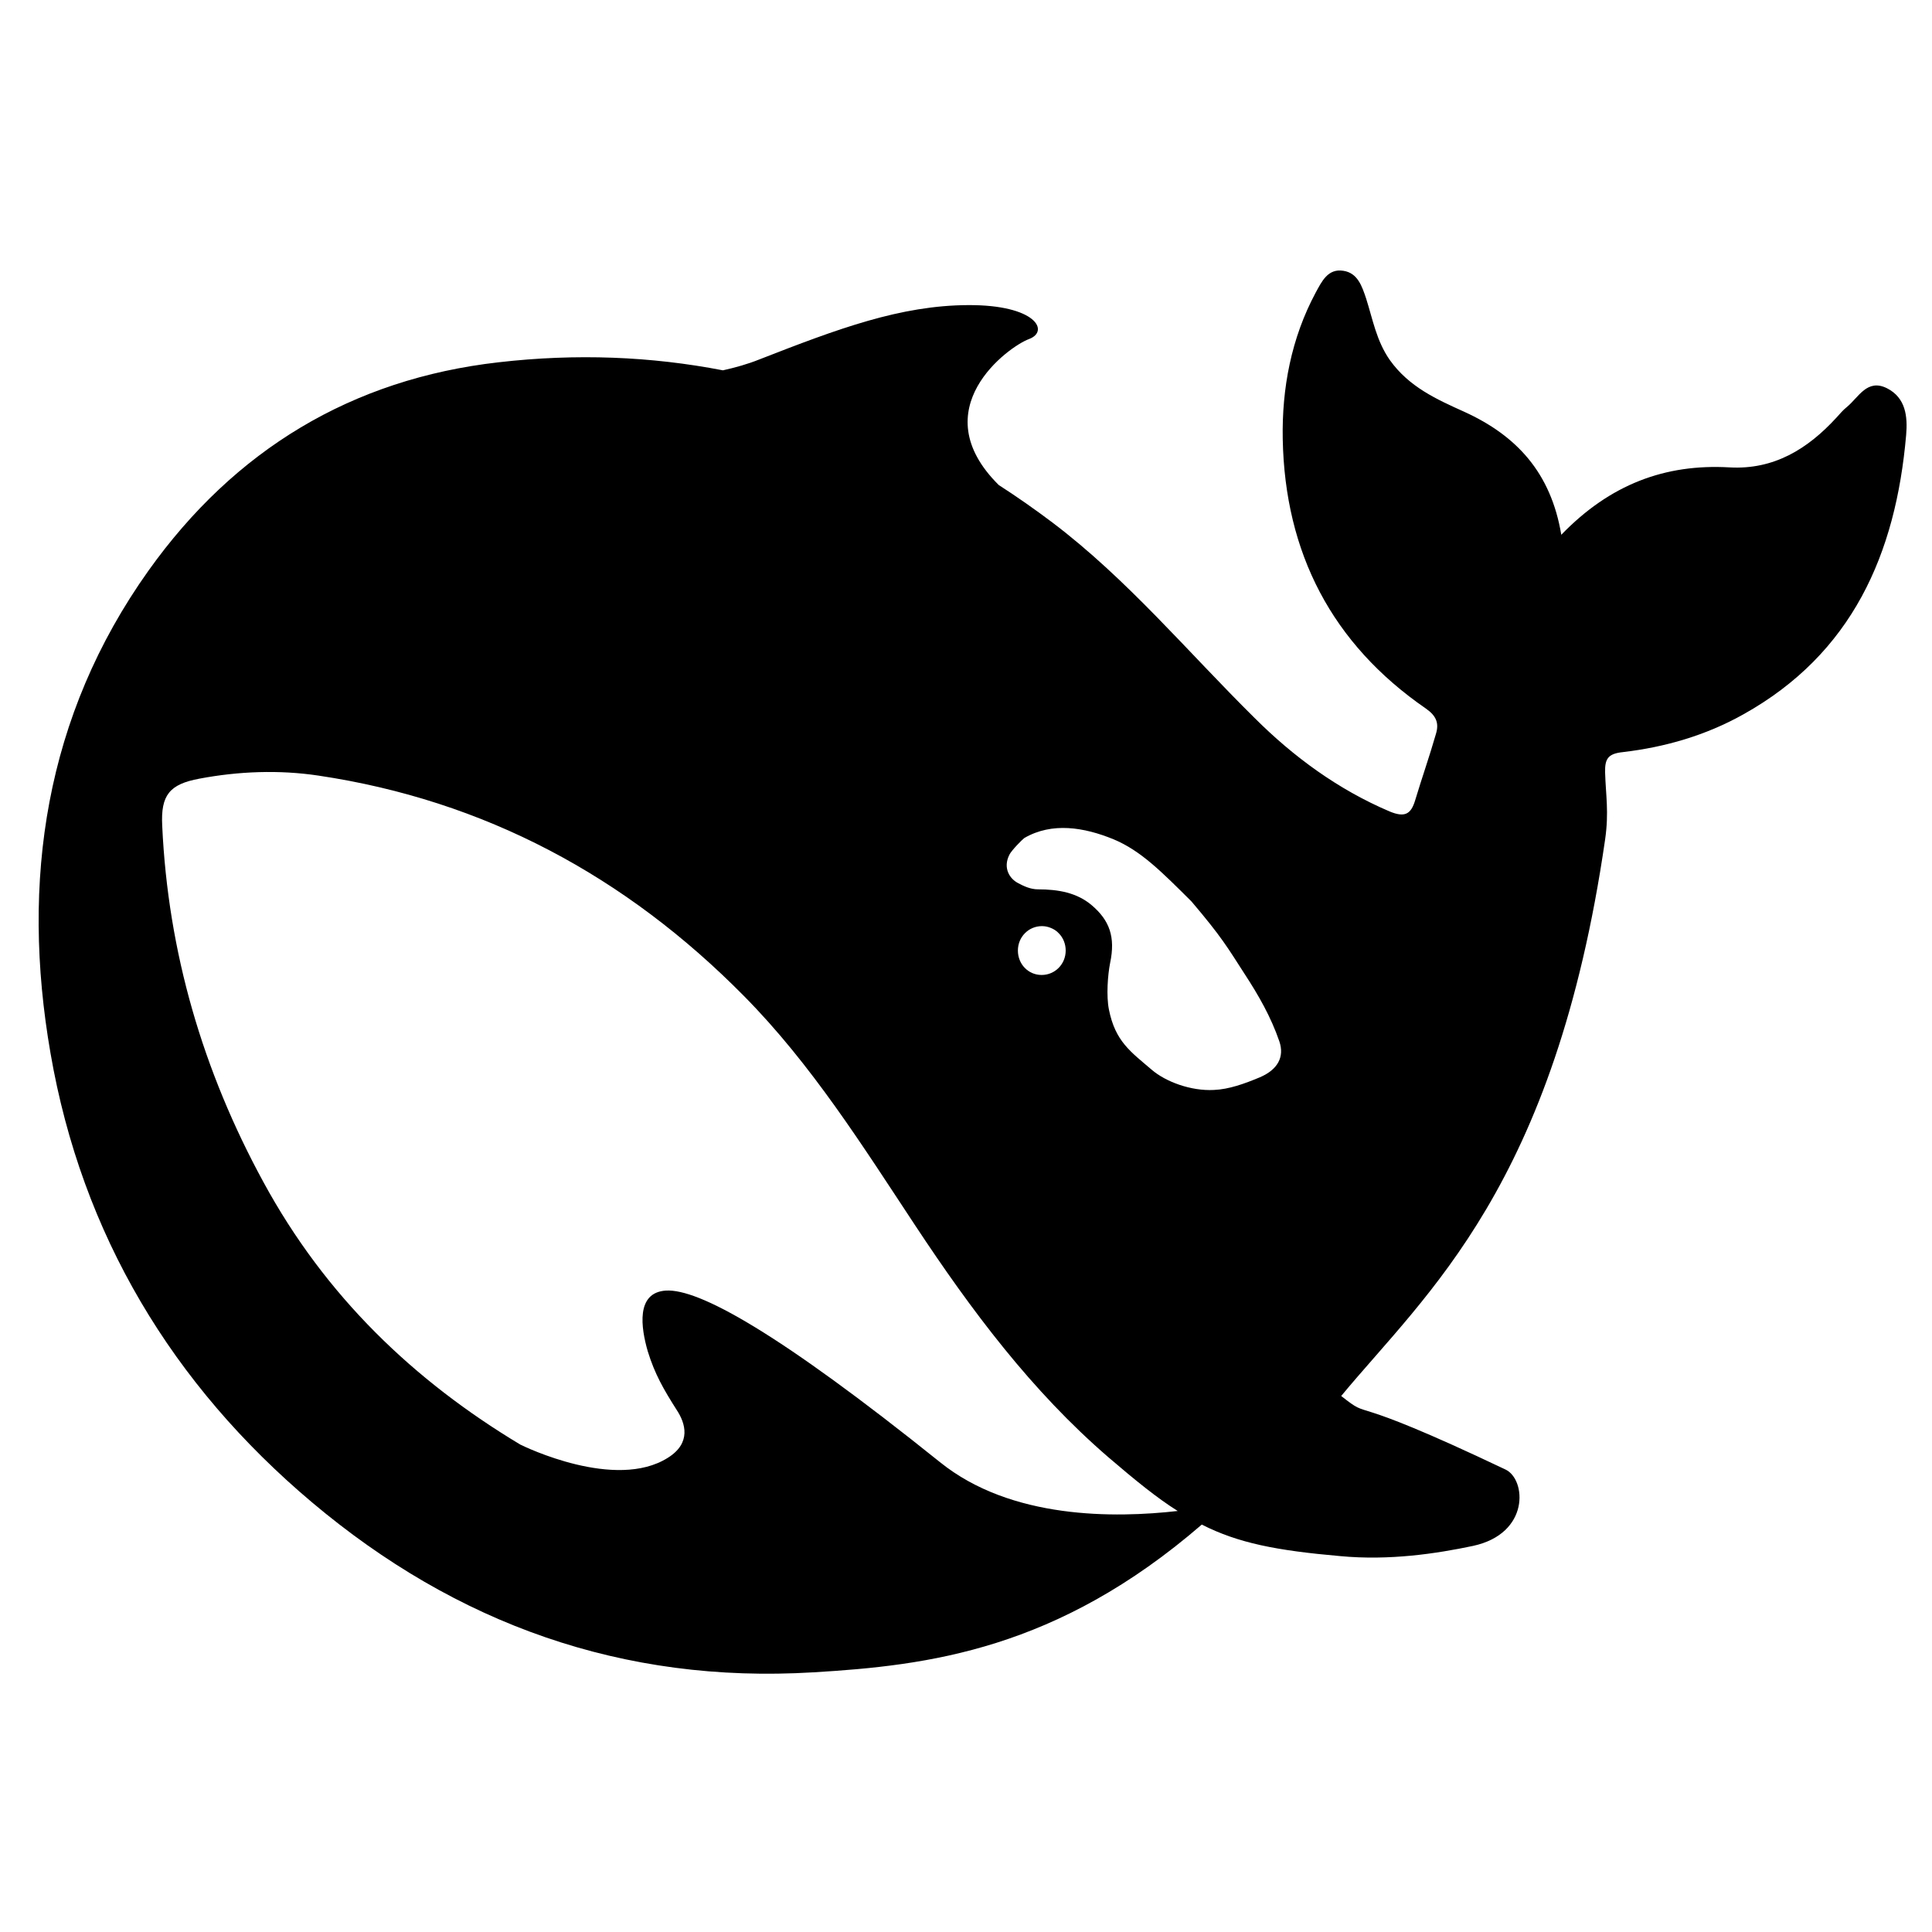
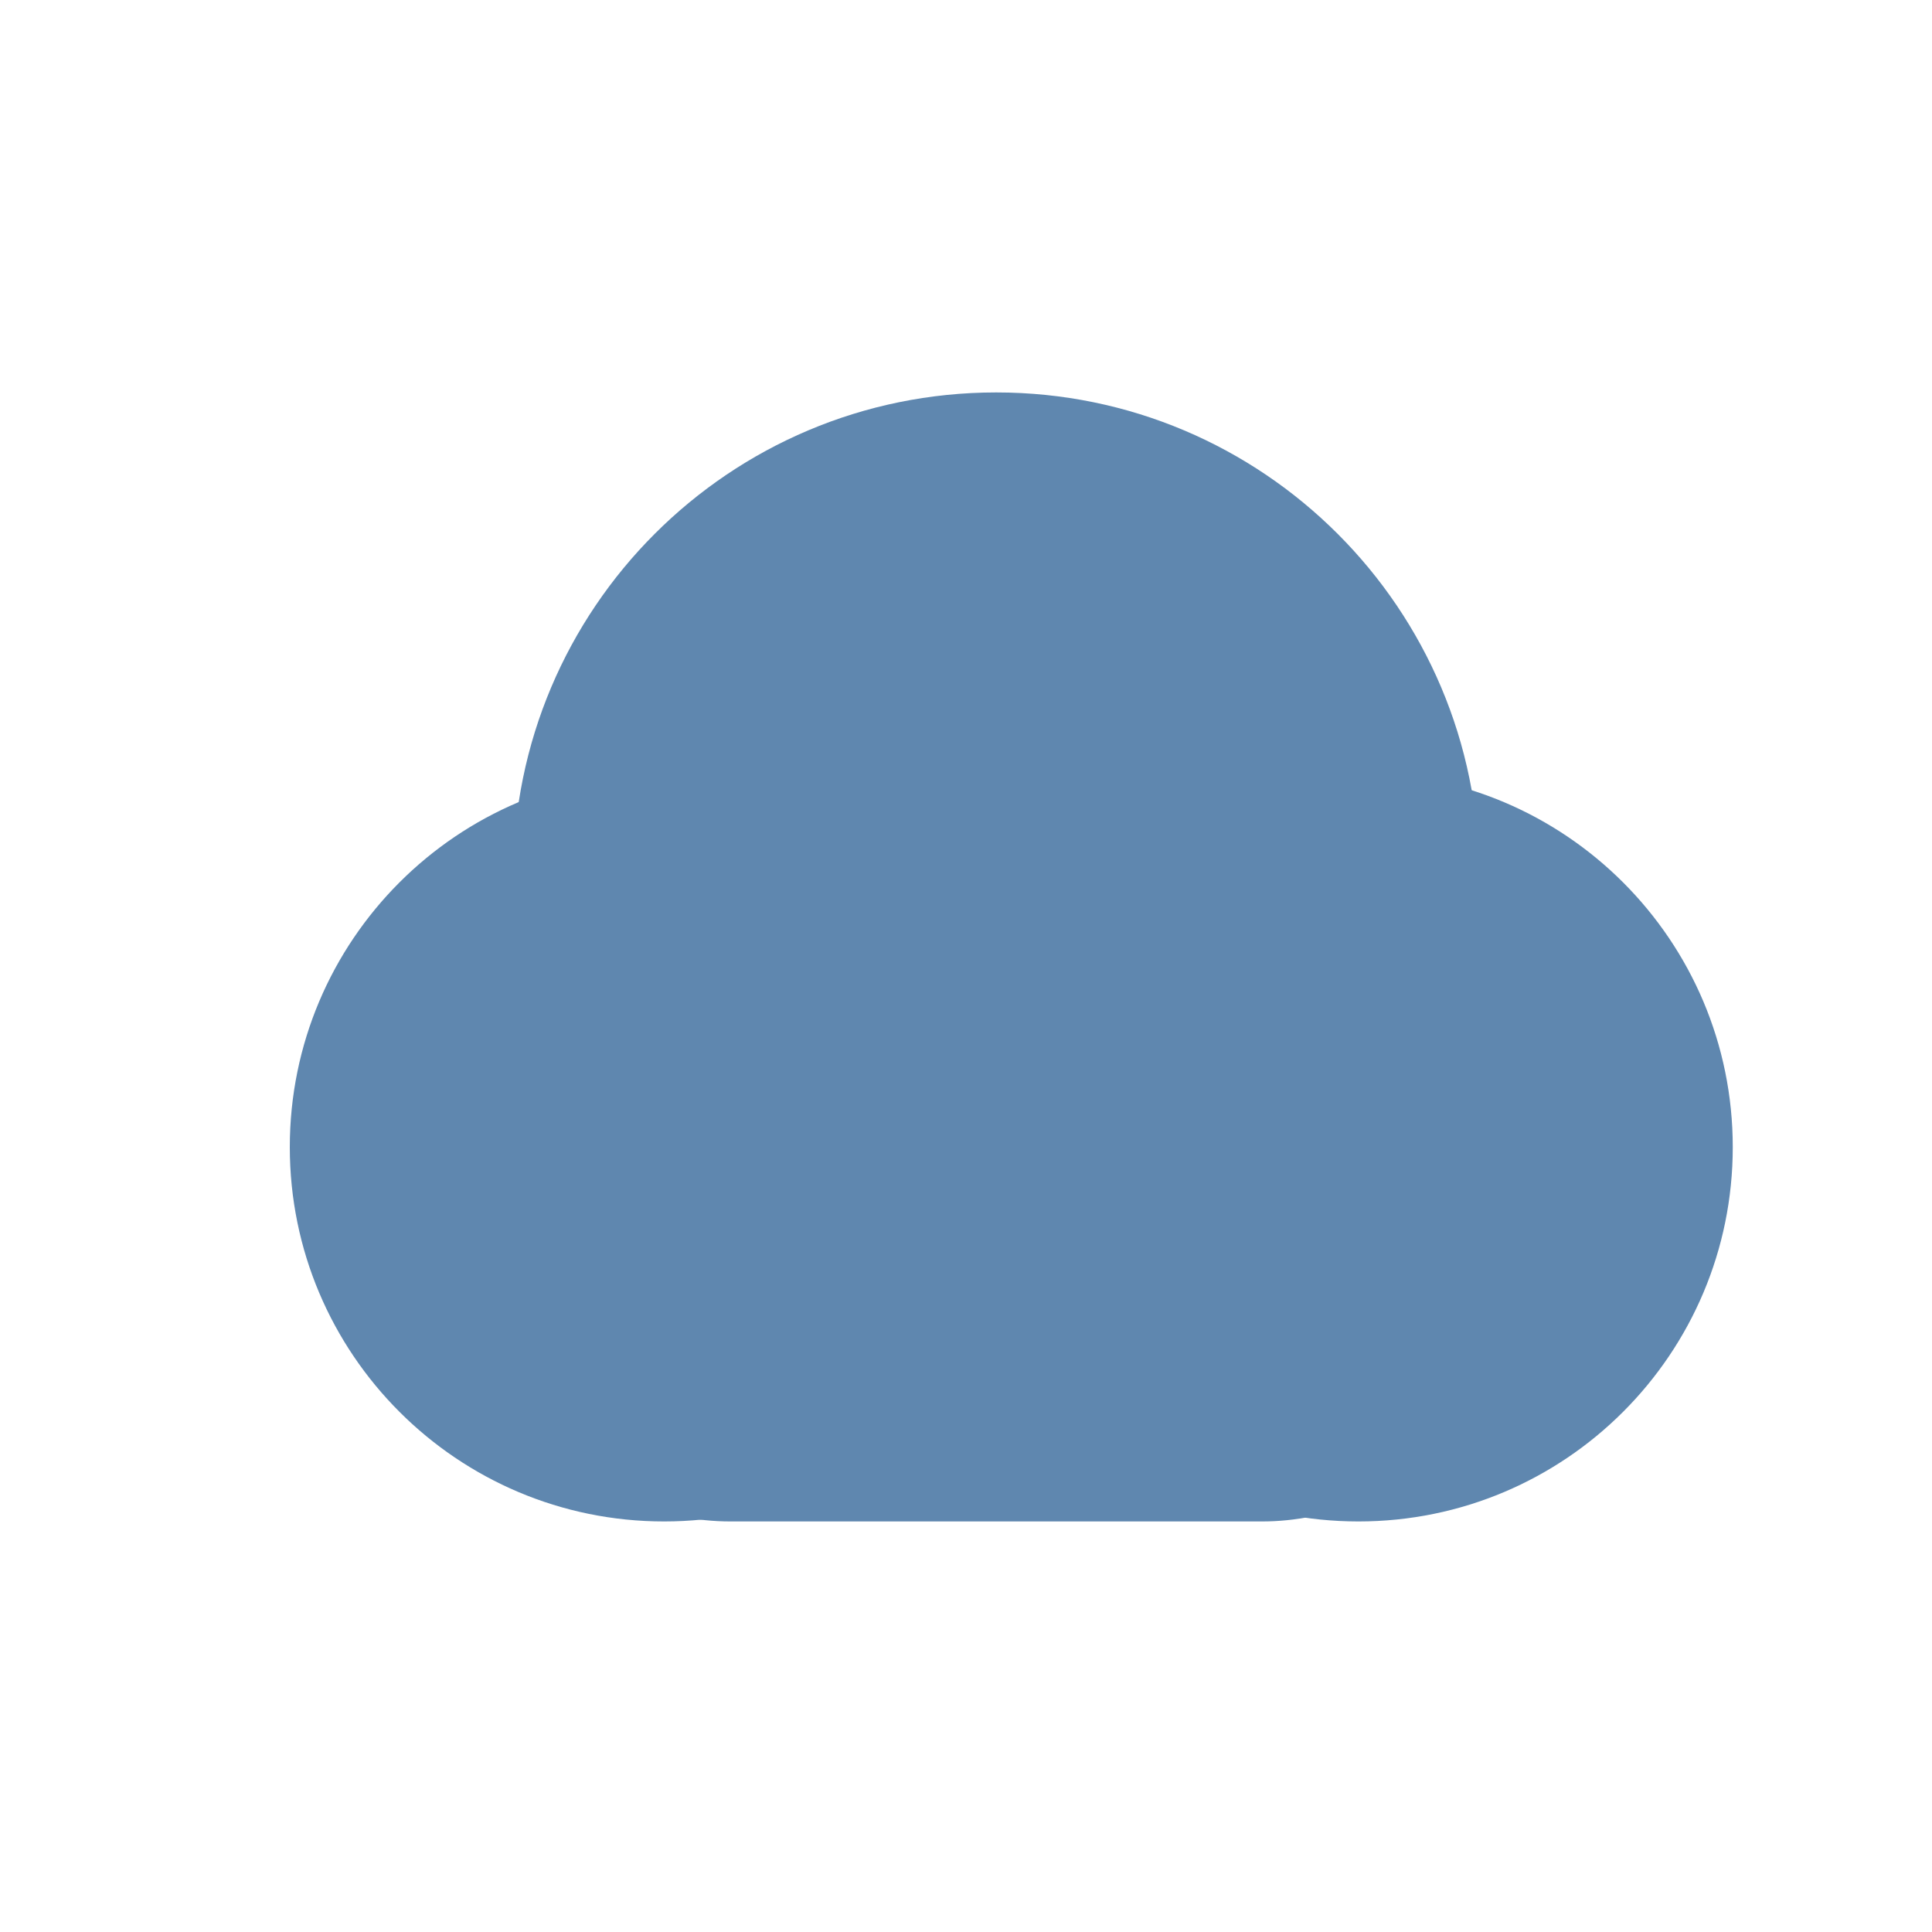
- <svg xmlns="http://www.w3.org/2000/svg" width="50" height="50" viewBox="0 0 50 50" fill="none">
-   <path id="path" d="M48.835 10.048C48.323 9.792 48.102 10.28 47.803 10.528C47.701 10.608 47.614 10.712 47.527 10.808C46.779 11.624 45.905 12.16 44.762 12.096C43.092 12 41.666 12.536 40.406 13.84C40.138 12.232 39.248 11.272 37.893 10.656C37.184 10.336 36.467 10.016 35.97 9.32C35.623 8.824 35.529 8.272 35.356 7.728C35.246 7.4 35.135 7.064 34.765 7.008C34.363 6.944 34.206 7.288 34.048 7.576C33.418 8.752 33.173 10.048 33.197 11.36C33.252 14.312 34.474 16.664 36.9 18.336C37.176 18.528 37.247 18.72 37.16 19C36.995 19.576 36.797 20.136 36.624 20.712C36.514 21.08 36.349 21.16 35.962 21C34.631 20.432 33.481 19.592 32.464 18.576C30.739 16.872 29.179 14.992 27.233 13.52C26.776 13.176 26.319 12.856 25.847 12.552C23.862 10.584 26.107 8.968 26.627 8.776C27.17 8.576 26.816 7.888 25.059 7.896C23.302 7.904 21.695 8.504 19.647 9.304C19.348 9.424 19.032 9.512 18.709 9.584C16.85 9.224 14.92 9.144 12.903 9.376C9.106 9.808 6.073 11.64 3.843 14.768C1.165 18.528 0.534 22.8 1.307 27.256C2.118 31.952 4.466 35.84 8.074 38.88C11.816 42.032 16.125 43.576 21.041 43.28C24.027 43.104 27.352 42.696 31.102 39.456C32.047 39.936 33.04 40.128 34.686 40.272C35.955 40.392 37.176 40.208 38.121 40.008C39.602 39.688 39.499 38.288 38.964 38.032C34.623 35.968 35.576 36.808 34.71 36.128C36.916 33.464 40.24 30.696 41.54 21.728C41.643 21.016 41.556 20.568 41.54 19.992C41.532 19.64 41.611 19.504 42.005 19.464C43.092 19.336 44.148 19.032 45.117 18.488C47.929 16.92 49.064 14.344 49.331 11.256C49.371 10.784 49.324 10.296 48.835 10.048ZM24.326 37.84C20.12 34.464 18.079 33.352 17.236 33.4C16.448 33.448 16.59 34.368 16.763 34.968C16.944 35.56 17.181 35.968 17.512 36.488C17.74 36.832 17.898 37.344 17.283 37.728C15.928 38.584 13.573 37.44 13.462 37.384C10.721 35.736 8.428 33.56 6.813 30.584C5.253 27.72 4.348 24.648 4.198 21.368C4.158 20.576 4.387 20.296 5.159 20.152C6.175 19.96 7.223 19.92 8.239 20.072C12.533 20.712 16.189 22.672 19.253 25.776C21.002 27.544 22.325 29.656 23.689 31.72C25.138 33.912 26.698 36 28.683 37.712C29.384 38.312 29.943 38.768 30.479 39.104C28.864 39.288 26.17 39.328 24.326 37.84ZM26.343 24.6C26.343 24.248 26.619 23.968 26.966 23.968C27.044 23.968 27.115 23.984 27.178 24.008C27.265 24.04 27.344 24.088 27.407 24.16C27.517 24.272 27.58 24.432 27.58 24.6C27.58 24.952 27.304 25.232 26.957 25.232C26.611 25.232 26.343 24.952 26.343 24.6ZM32.606 27.88C32.205 28.048 31.803 28.192 31.416 28.208C30.818 28.24 30.164 27.992 29.81 27.688C29.258 27.216 28.864 26.952 28.699 26.128C28.628 25.776 28.668 25.232 28.73 24.92C28.872 24.248 28.714 23.816 28.25 23.424C27.872 23.104 27.391 23.016 26.863 23.016C26.666 23.016 26.485 22.928 26.351 22.856C26.13 22.744 25.949 22.464 26.123 22.12C26.178 22.008 26.446 21.736 26.509 21.688C27.226 21.272 28.053 21.408 28.817 21.72C29.526 22.016 30.061 22.56 30.834 23.328C31.622 24.256 31.763 24.512 32.212 25.208C32.567 25.752 32.89 26.312 33.11 26.952C33.245 27.352 33.071 27.68 32.606 27.88Z" fill="#000" fill-opacity="1" fill-rule="nonzero" />
+ <svg xmlns="http://www.w3.org/2000/svg" viewBox="0 0 32 32">
+   <g fill="#5F87AF">
+     <circle cx="11" cy="19" r="6.2" />
+     <circle cx="16.5" cy="14.5" r="8" />
+     <circle cx="22.5" cy="19" r="6.2" />
+     <rect x="8" y="17" width="17" height="8.2" rx="4.1" />
+   </g>
</svg>
